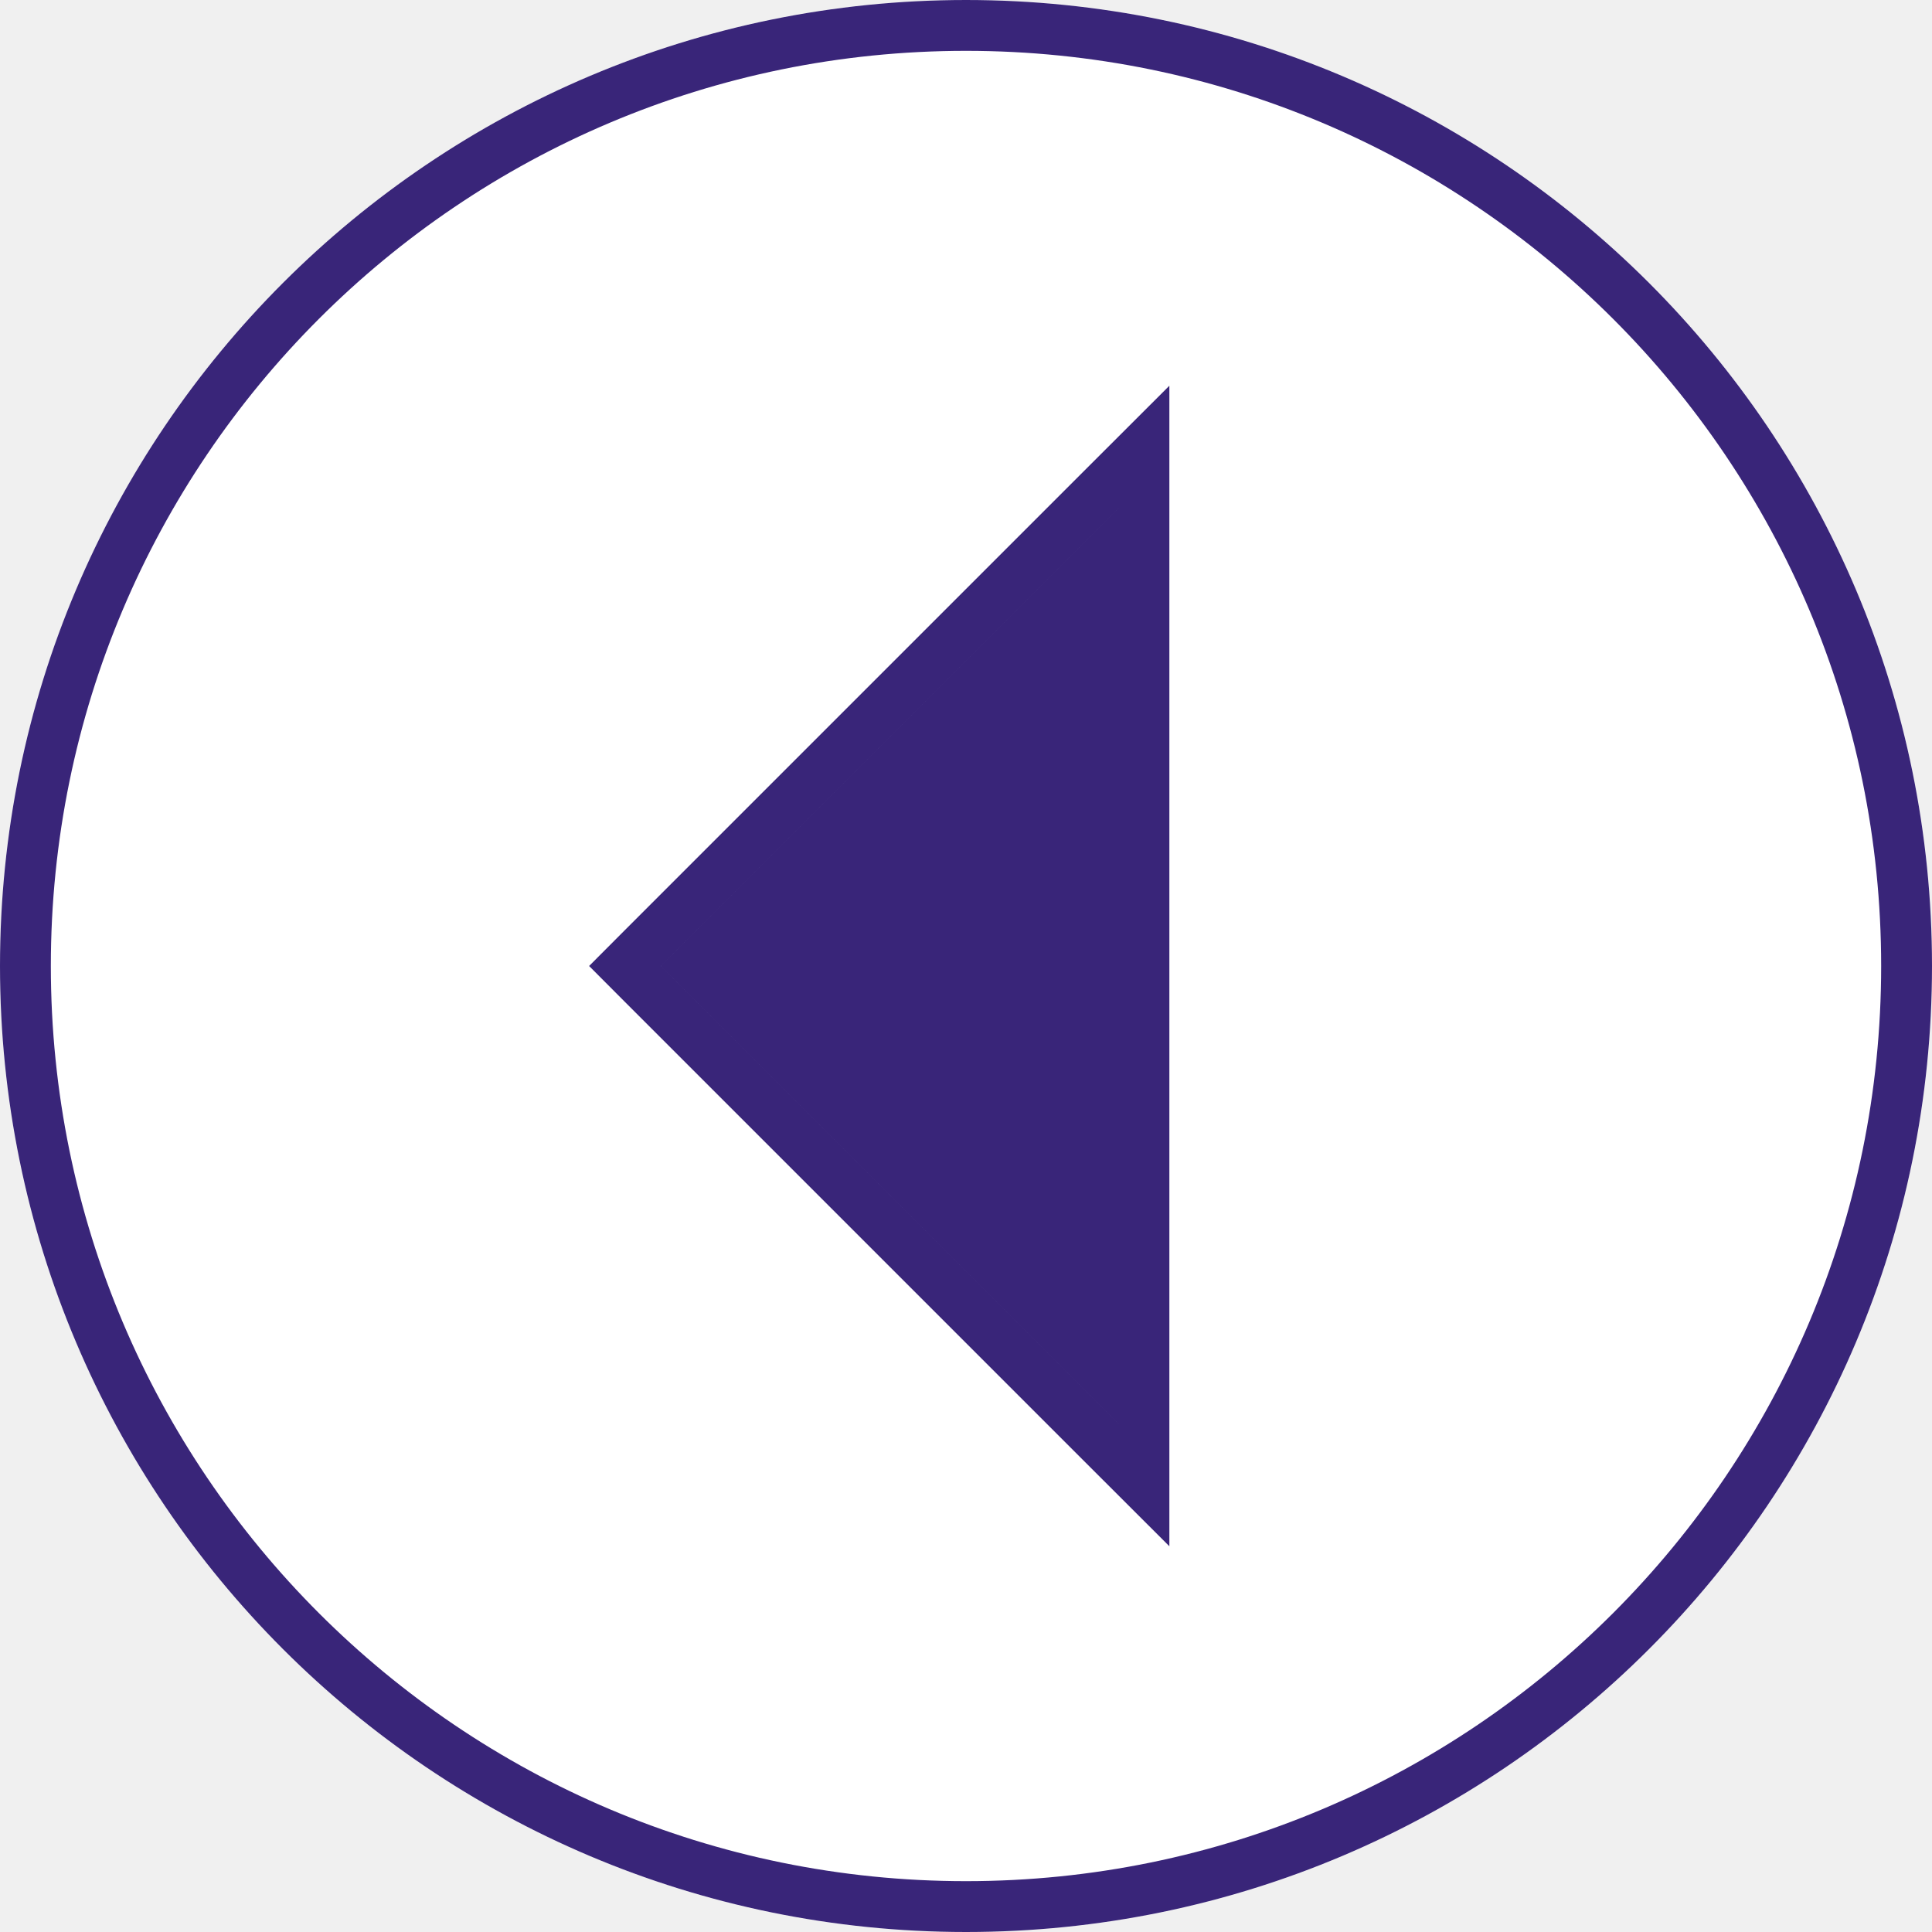
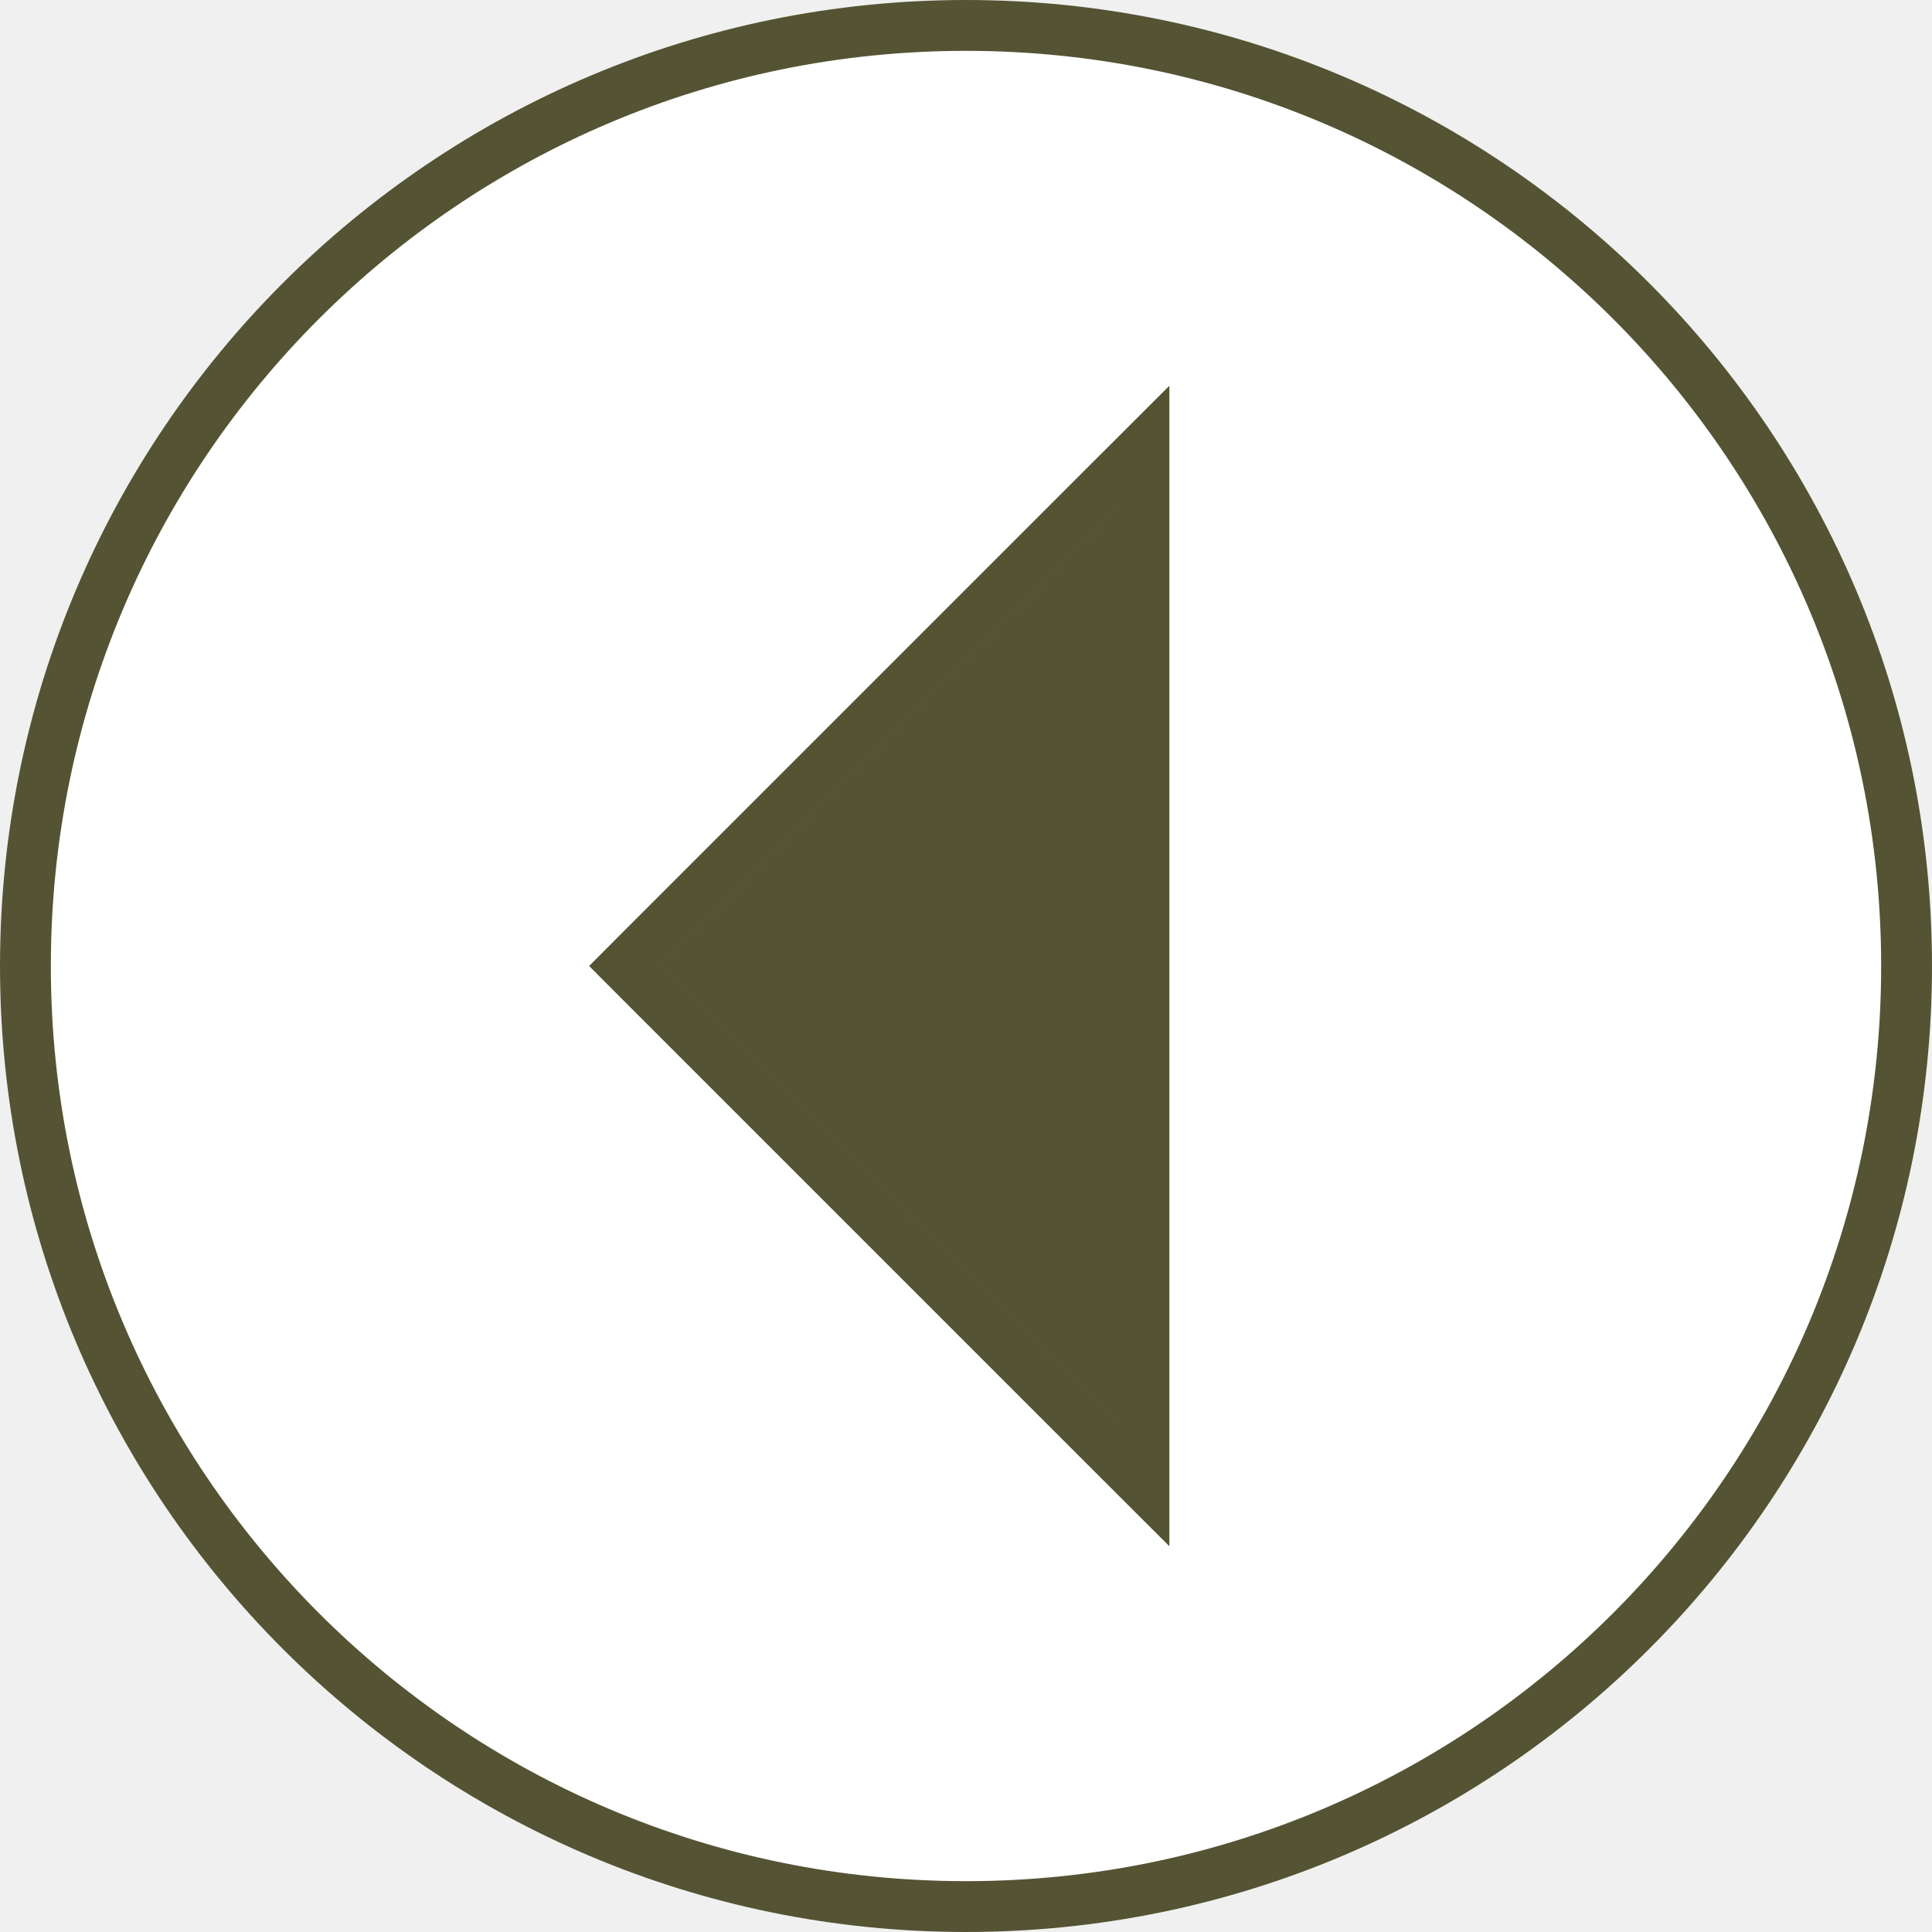
<svg xmlns="http://www.w3.org/2000/svg" width="38" height="38" viewBox="0 0 38 38" fill="none">
  <path d="M38 19C38 29.493 29.493 38 19 38C8.507 38 0 29.493 0 19C0 8.507 8.507 0 19 0C29.493 0 38 8.507 38 19Z" fill="white" />
-   <path d="M22 28L13 19L22 10V28Z" fill="#392579" />
-   <path d="M22.5 28V29.207L21.646 28.354L12.646 19.354L12.293 19L12.646 18.646L21.646 9.646L22.5 8.793V10V28ZM37.5 19C37.5 29.217 29.217 37.5 19 37.5C8.783 37.5 0.5 29.217 0.5 19C0.5 8.783 8.783 0.5 19 0.5C29.217 0.5 37.5 8.783 37.5 19ZM21.5 26.793L13.707 19L21.5 11.207V26.793Z" stroke="#392579" />
+   <path d="M22 28L13 19L22 10V28Z" fill="#545333" />
+   <path d="M22.5 28V29.207L21.646 28.354L12.646 19.354L12.293 19L12.646 18.646L21.646 9.646L22.5 8.793V10V28ZM37.5 19C37.5 29.217 29.217 37.5 19 37.5C8.783 37.5 0.5 29.217 0.5 19C0.5 8.783 8.783 0.5 19 0.5C29.217 0.5 37.5 8.783 37.5 19ZM21.5 26.793L13.707 19L21.5 11.207V26.793Z" stroke="#545333" />
</svg>
